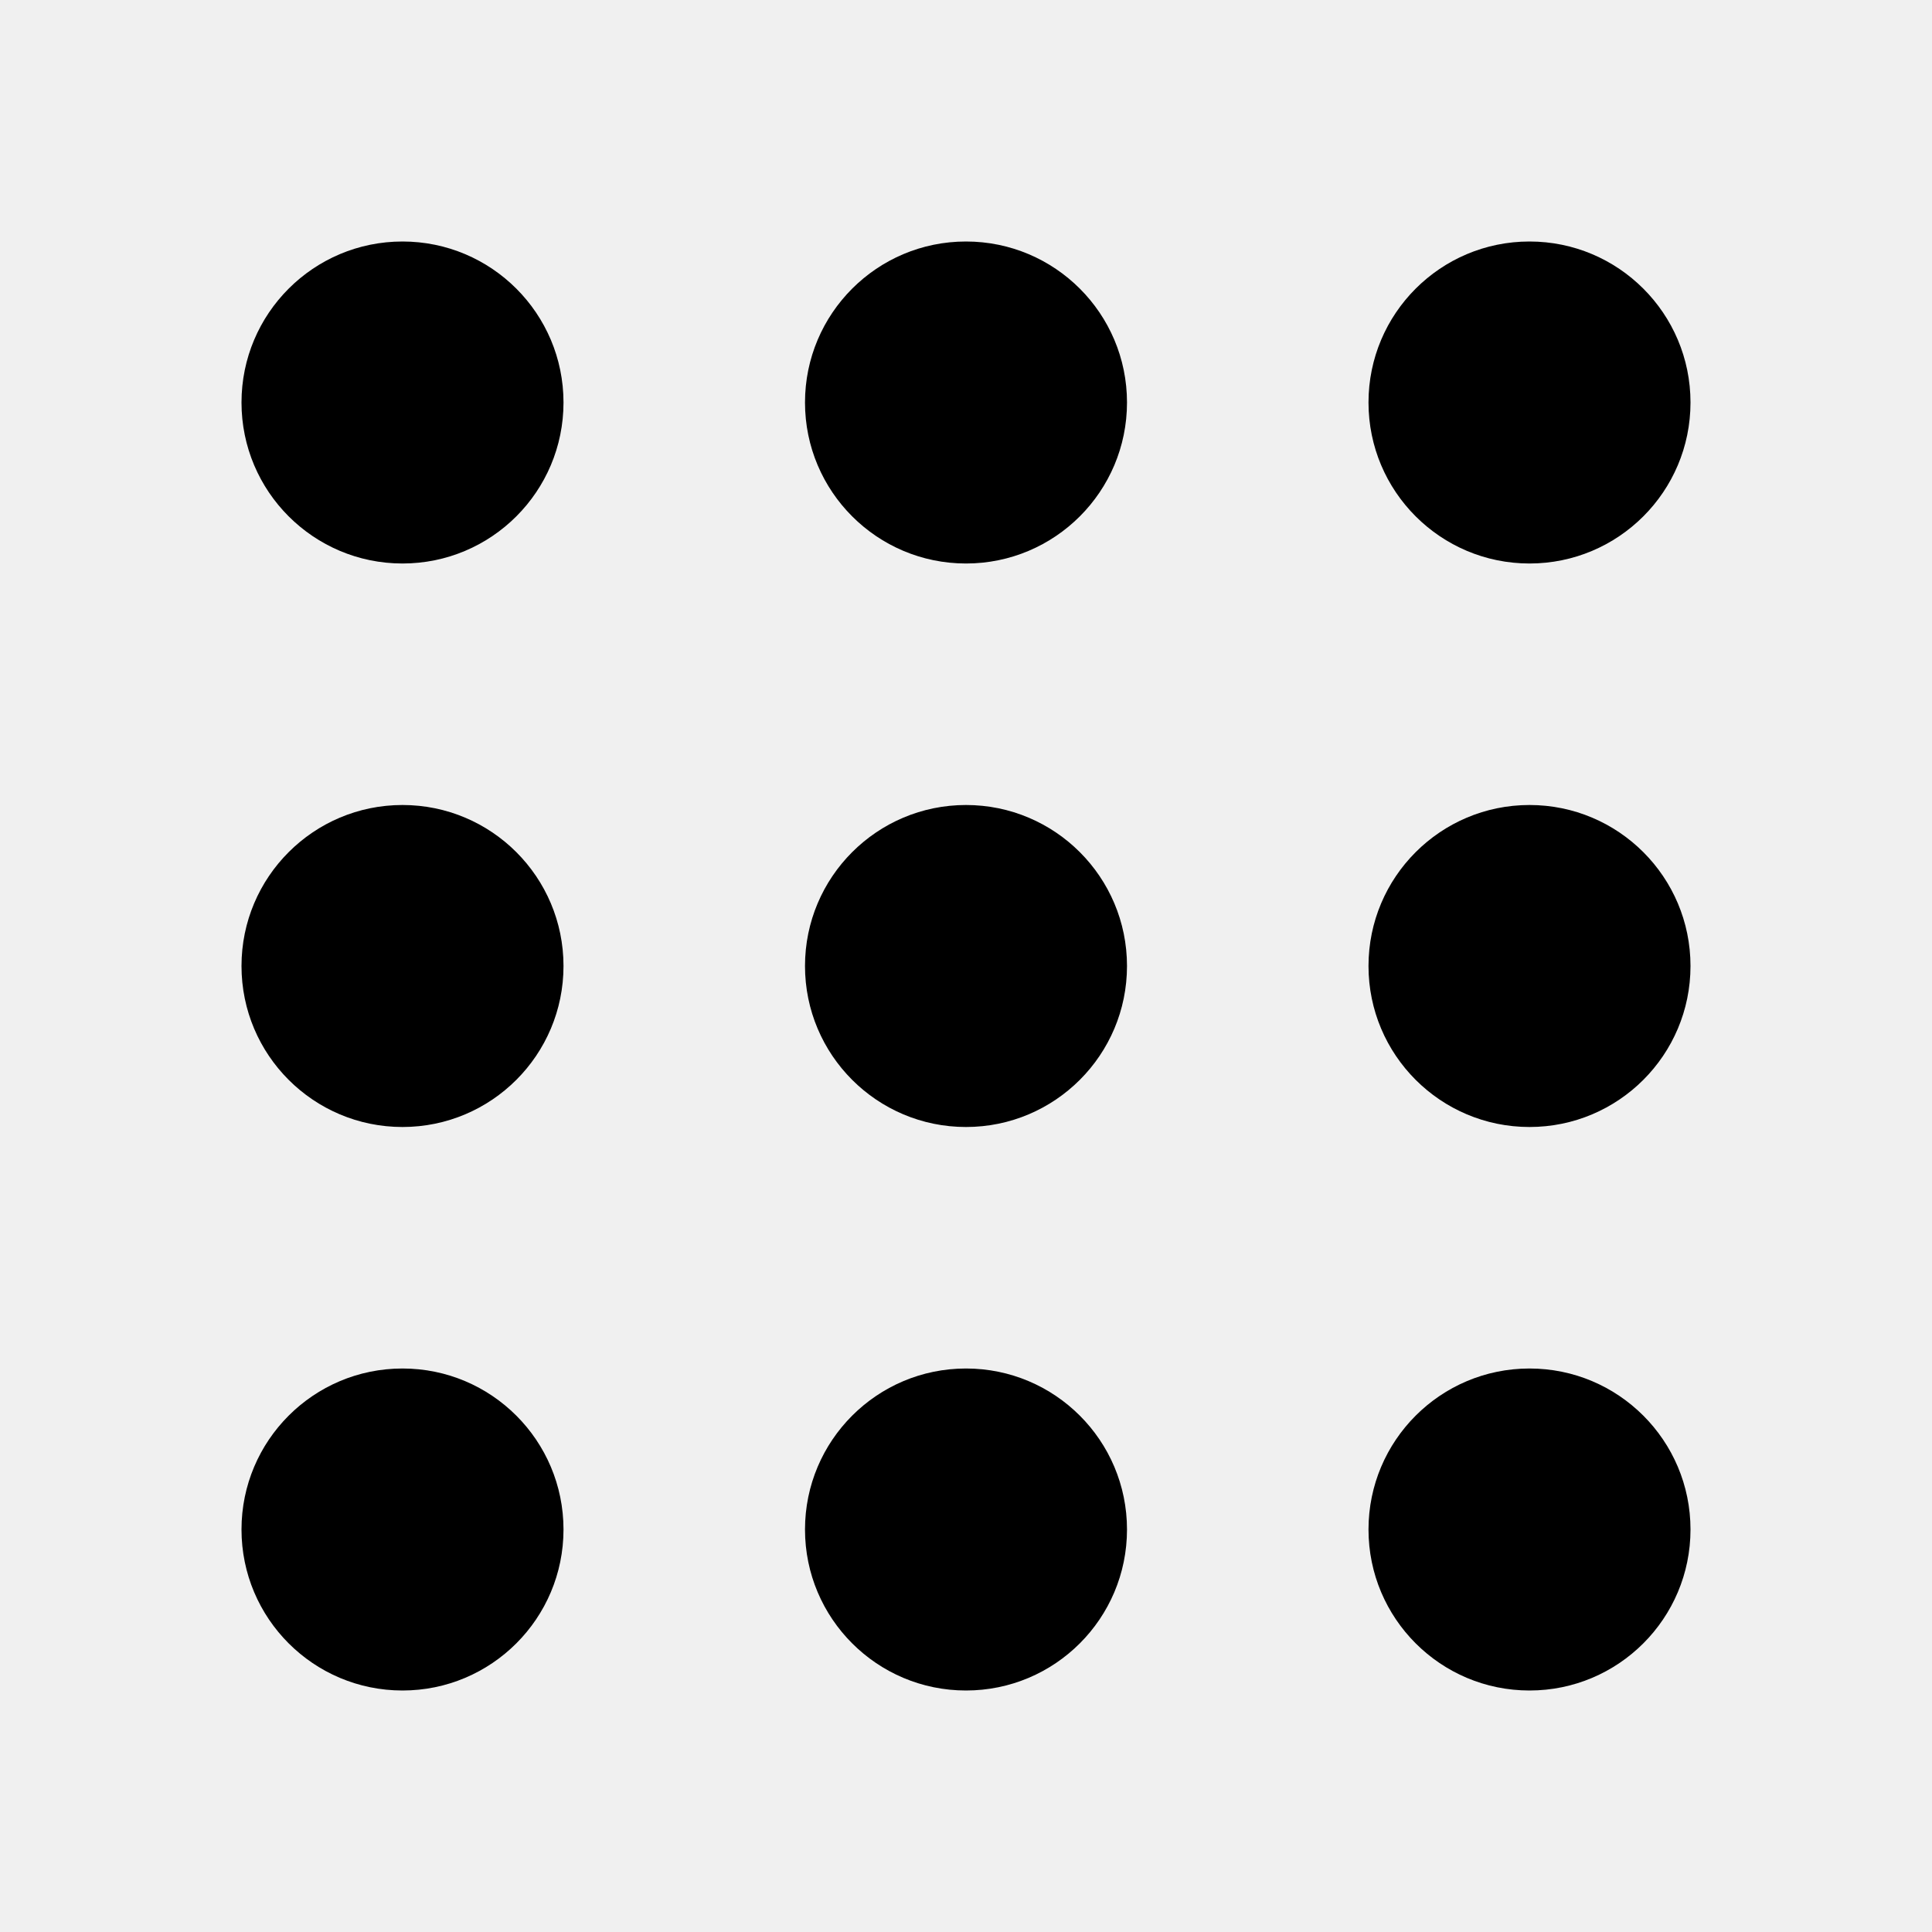
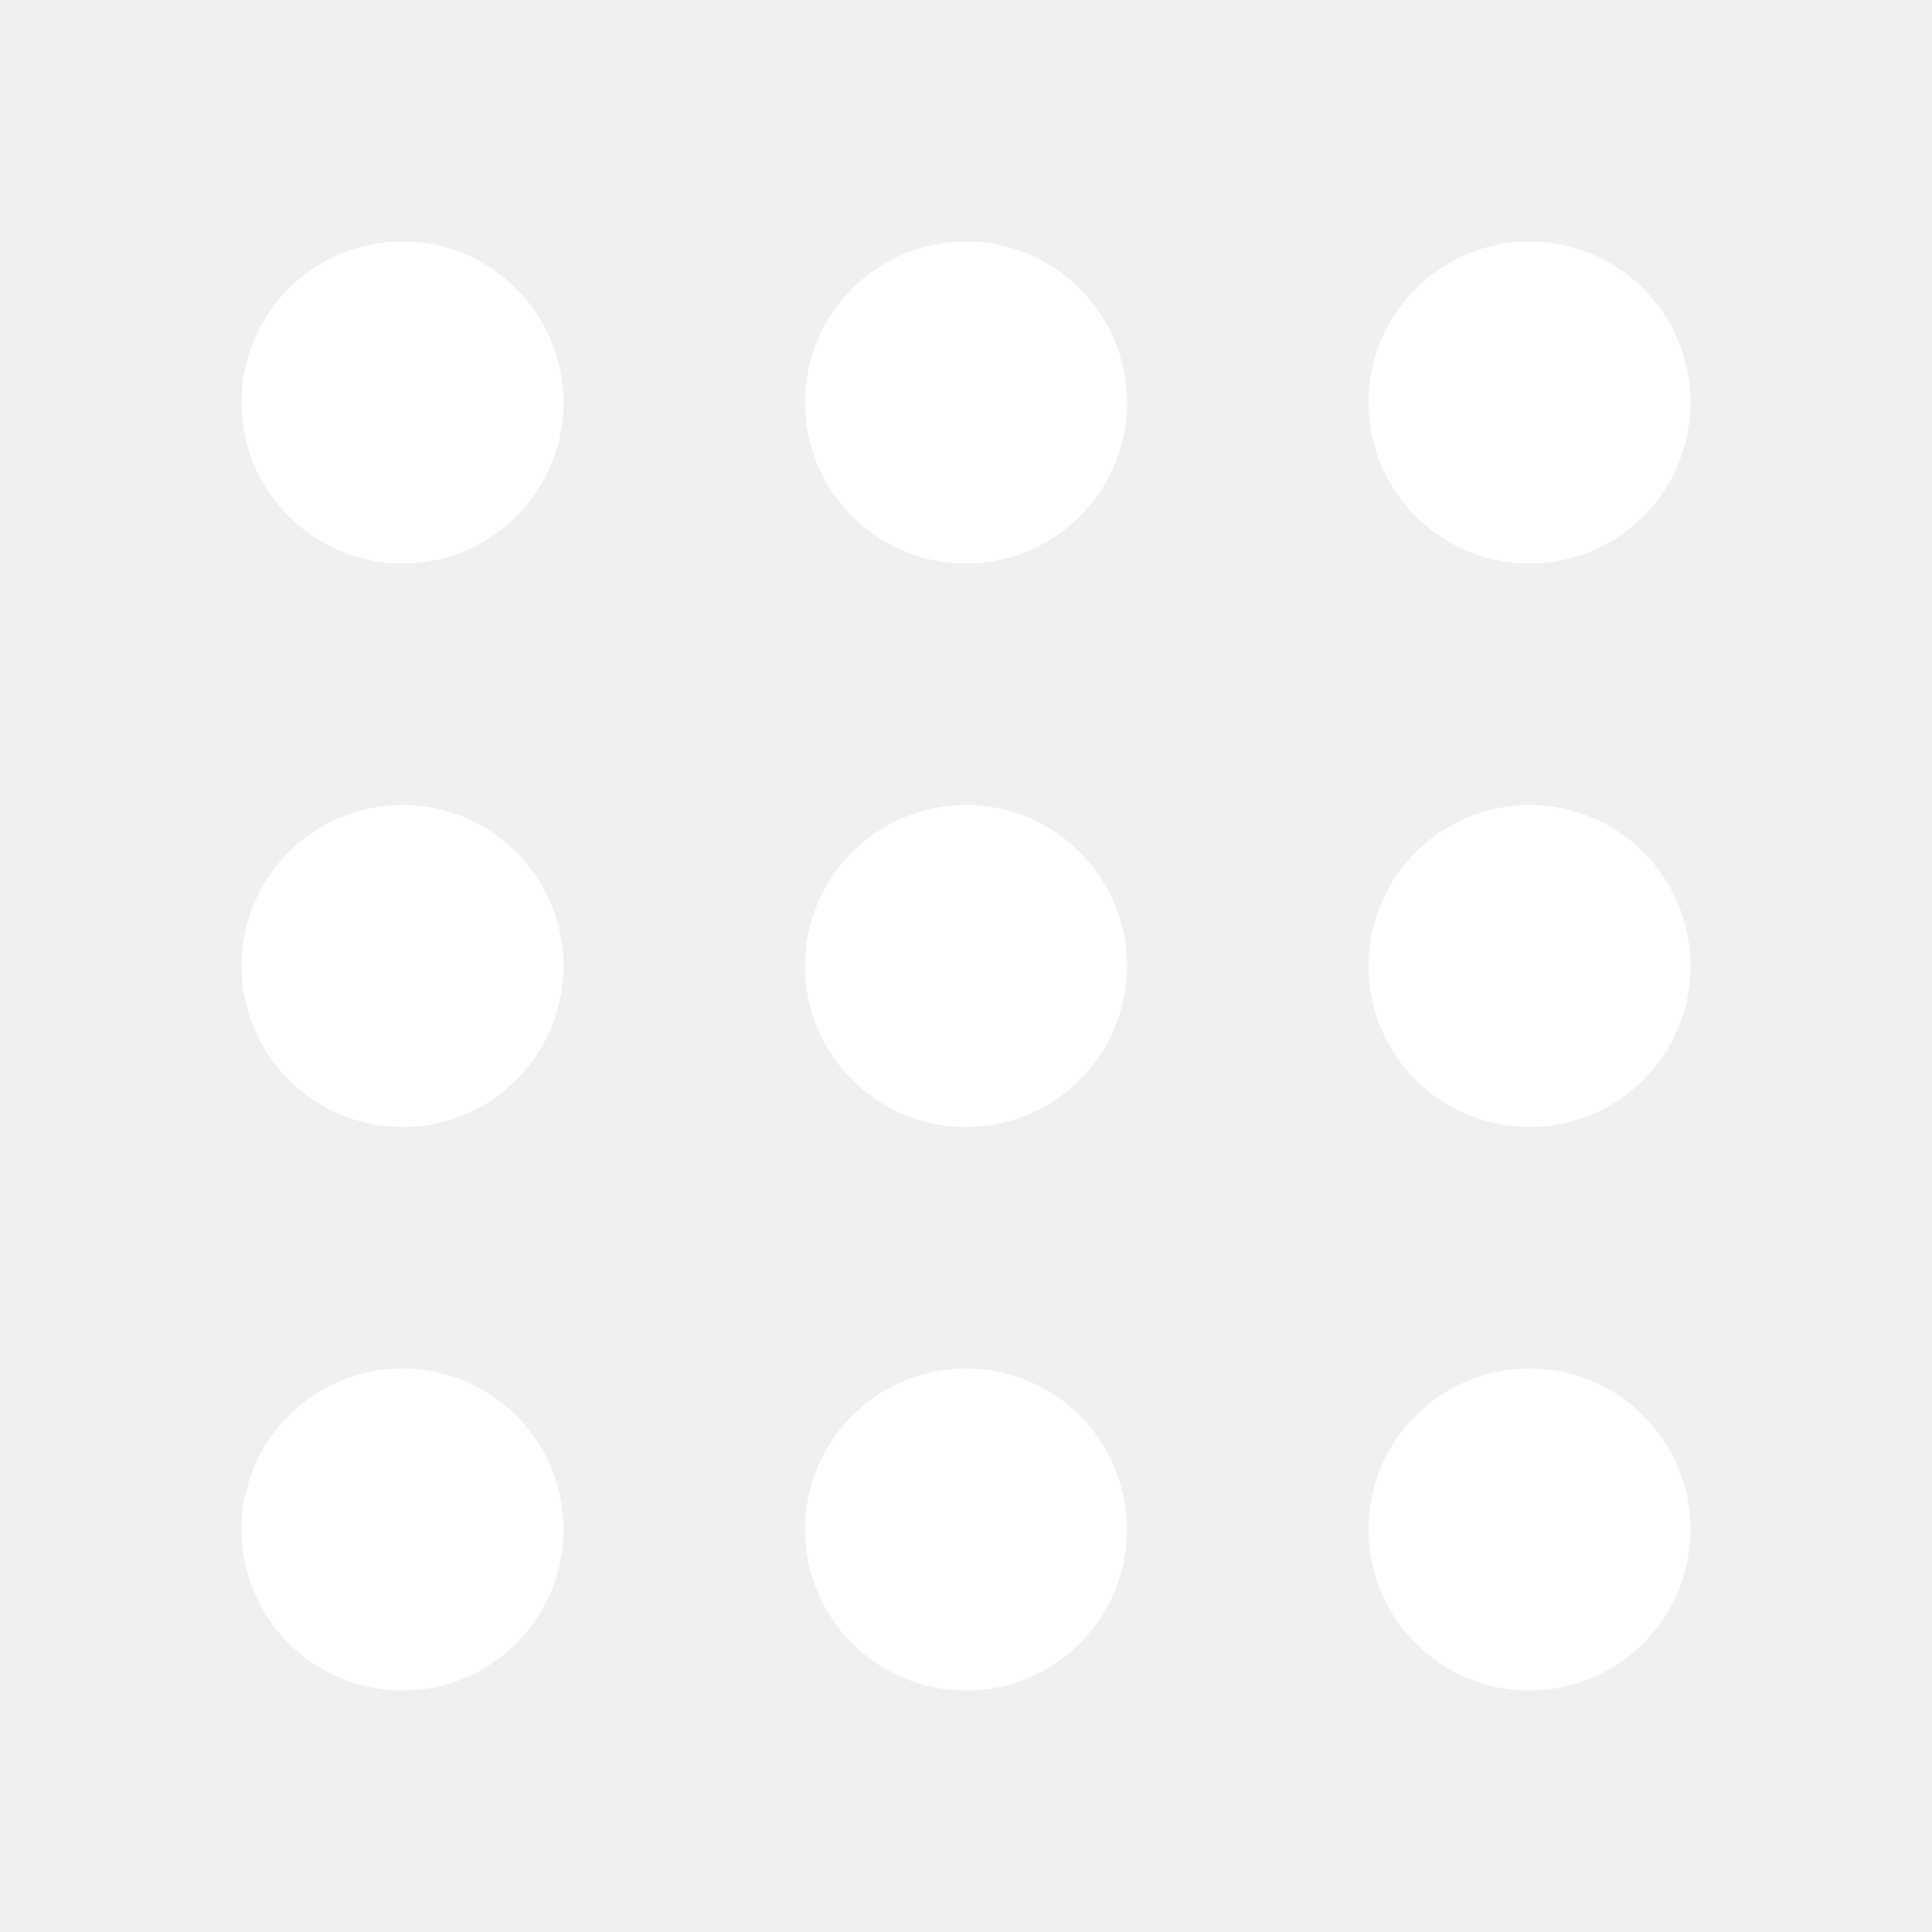
<svg xmlns="http://www.w3.org/2000/svg" aria-hidden="true" fill="none" height="24" viewBox="0 0 24 24" width="24">
-   <path clip-rule="evenodd" d="M19 17a2 2 0 110 4 2 2 0 010-4zm-7 0a2 2 0 110 4 2 2 0 010-4zm-7 0a2 2 0 110 4 2 2 0 010-4zm14-7a2 2 0 110 4 2 2 0 010-4zm-7 0a2 2 0 110 4 2 2 0 010-4zm-7 0a2 2 0 110 4 2 2 0 010-4zm14-7a2 2 0 110 4 2 2 0 010-4zm-7 0a2 2 0 110 4 2 2 0 010-4zM5 3a2 2 0 110 4 2 2 0 010-4z" fill="currentColor" fill-rule="evenodd" />
+   <path clip-rule="evenodd" d="M19 17a2 2 0 110 4 2 2 0 010-4zm-7 0a2 2 0 110 4 2 2 0 010-4zm-7 0a2 2 0 110 4 2 2 0 010-4zm14-7a2 2 0 110 4 2 2 0 010-4zm-7 0a2 2 0 110 4 2 2 0 010-4zm-7 0a2 2 0 110 4 2 2 0 010-4zm14-7a2 2 0 110 4 2 2 0 010-4zm-7 0a2 2 0 110 4 2 2 0 010-4zM5 3a2 2 0 110 4 2 2 0 010-4z" fill="white" fill-rule="evenodd" />
</svg>
